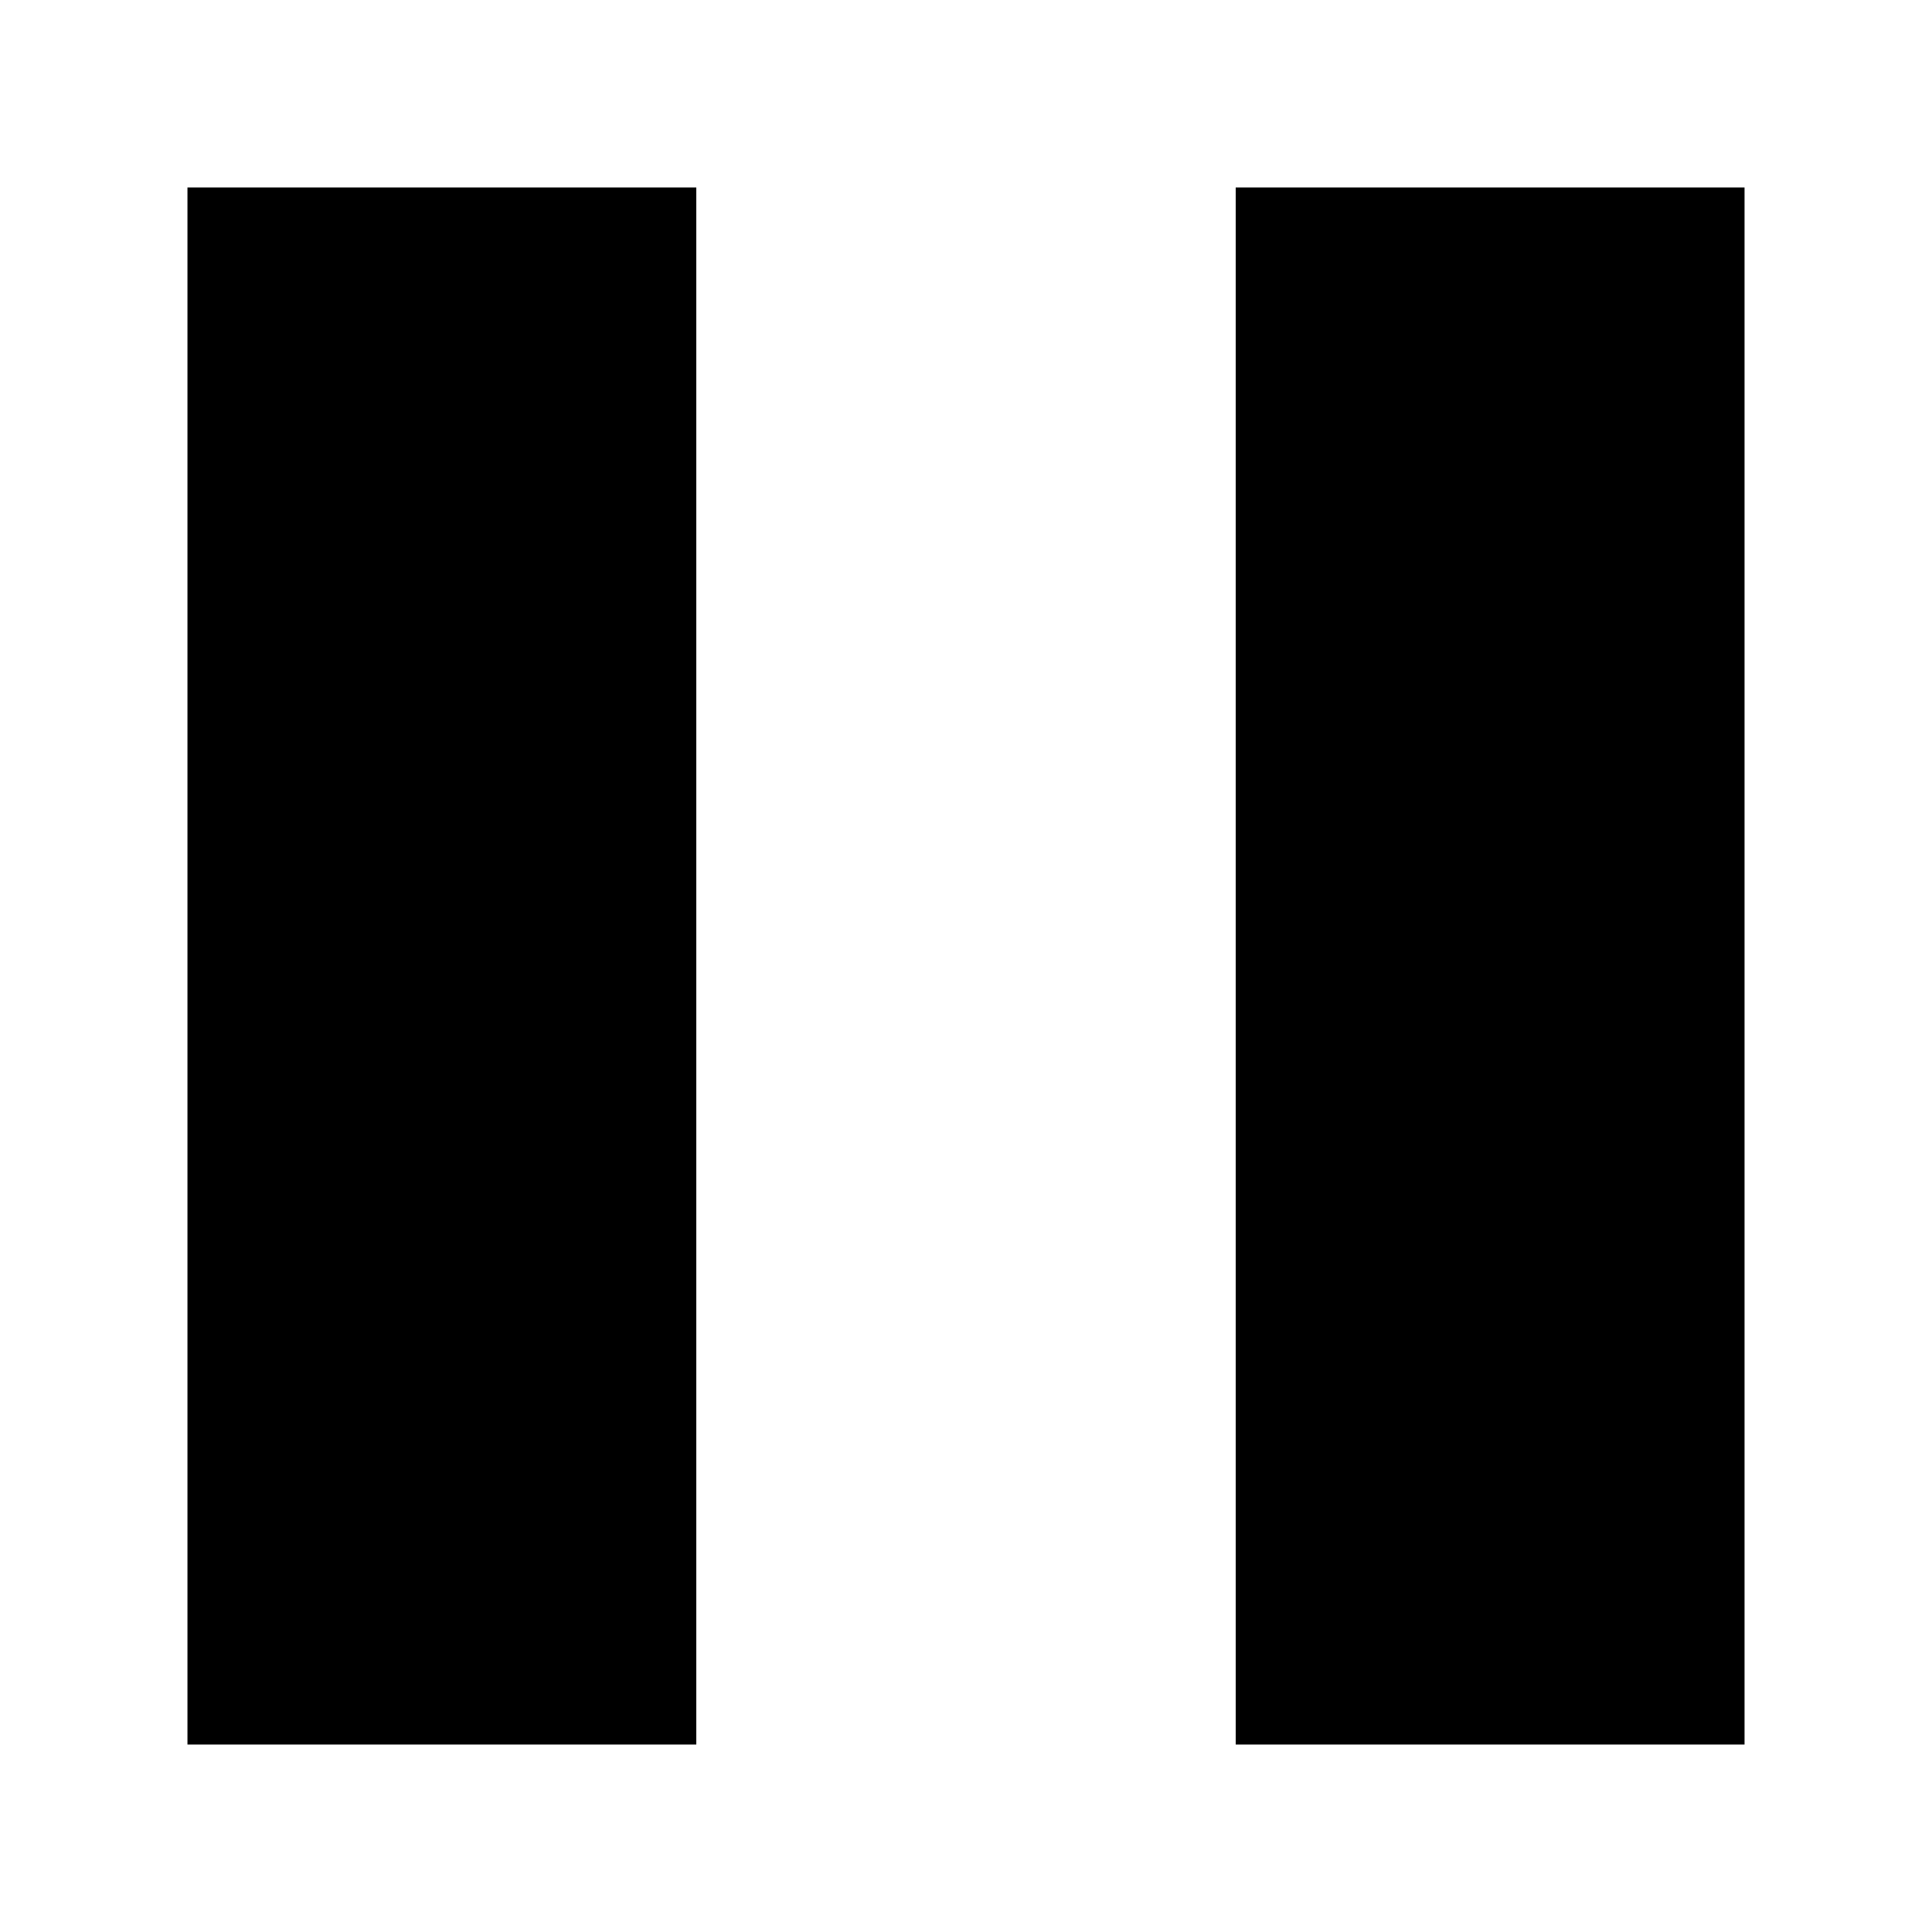
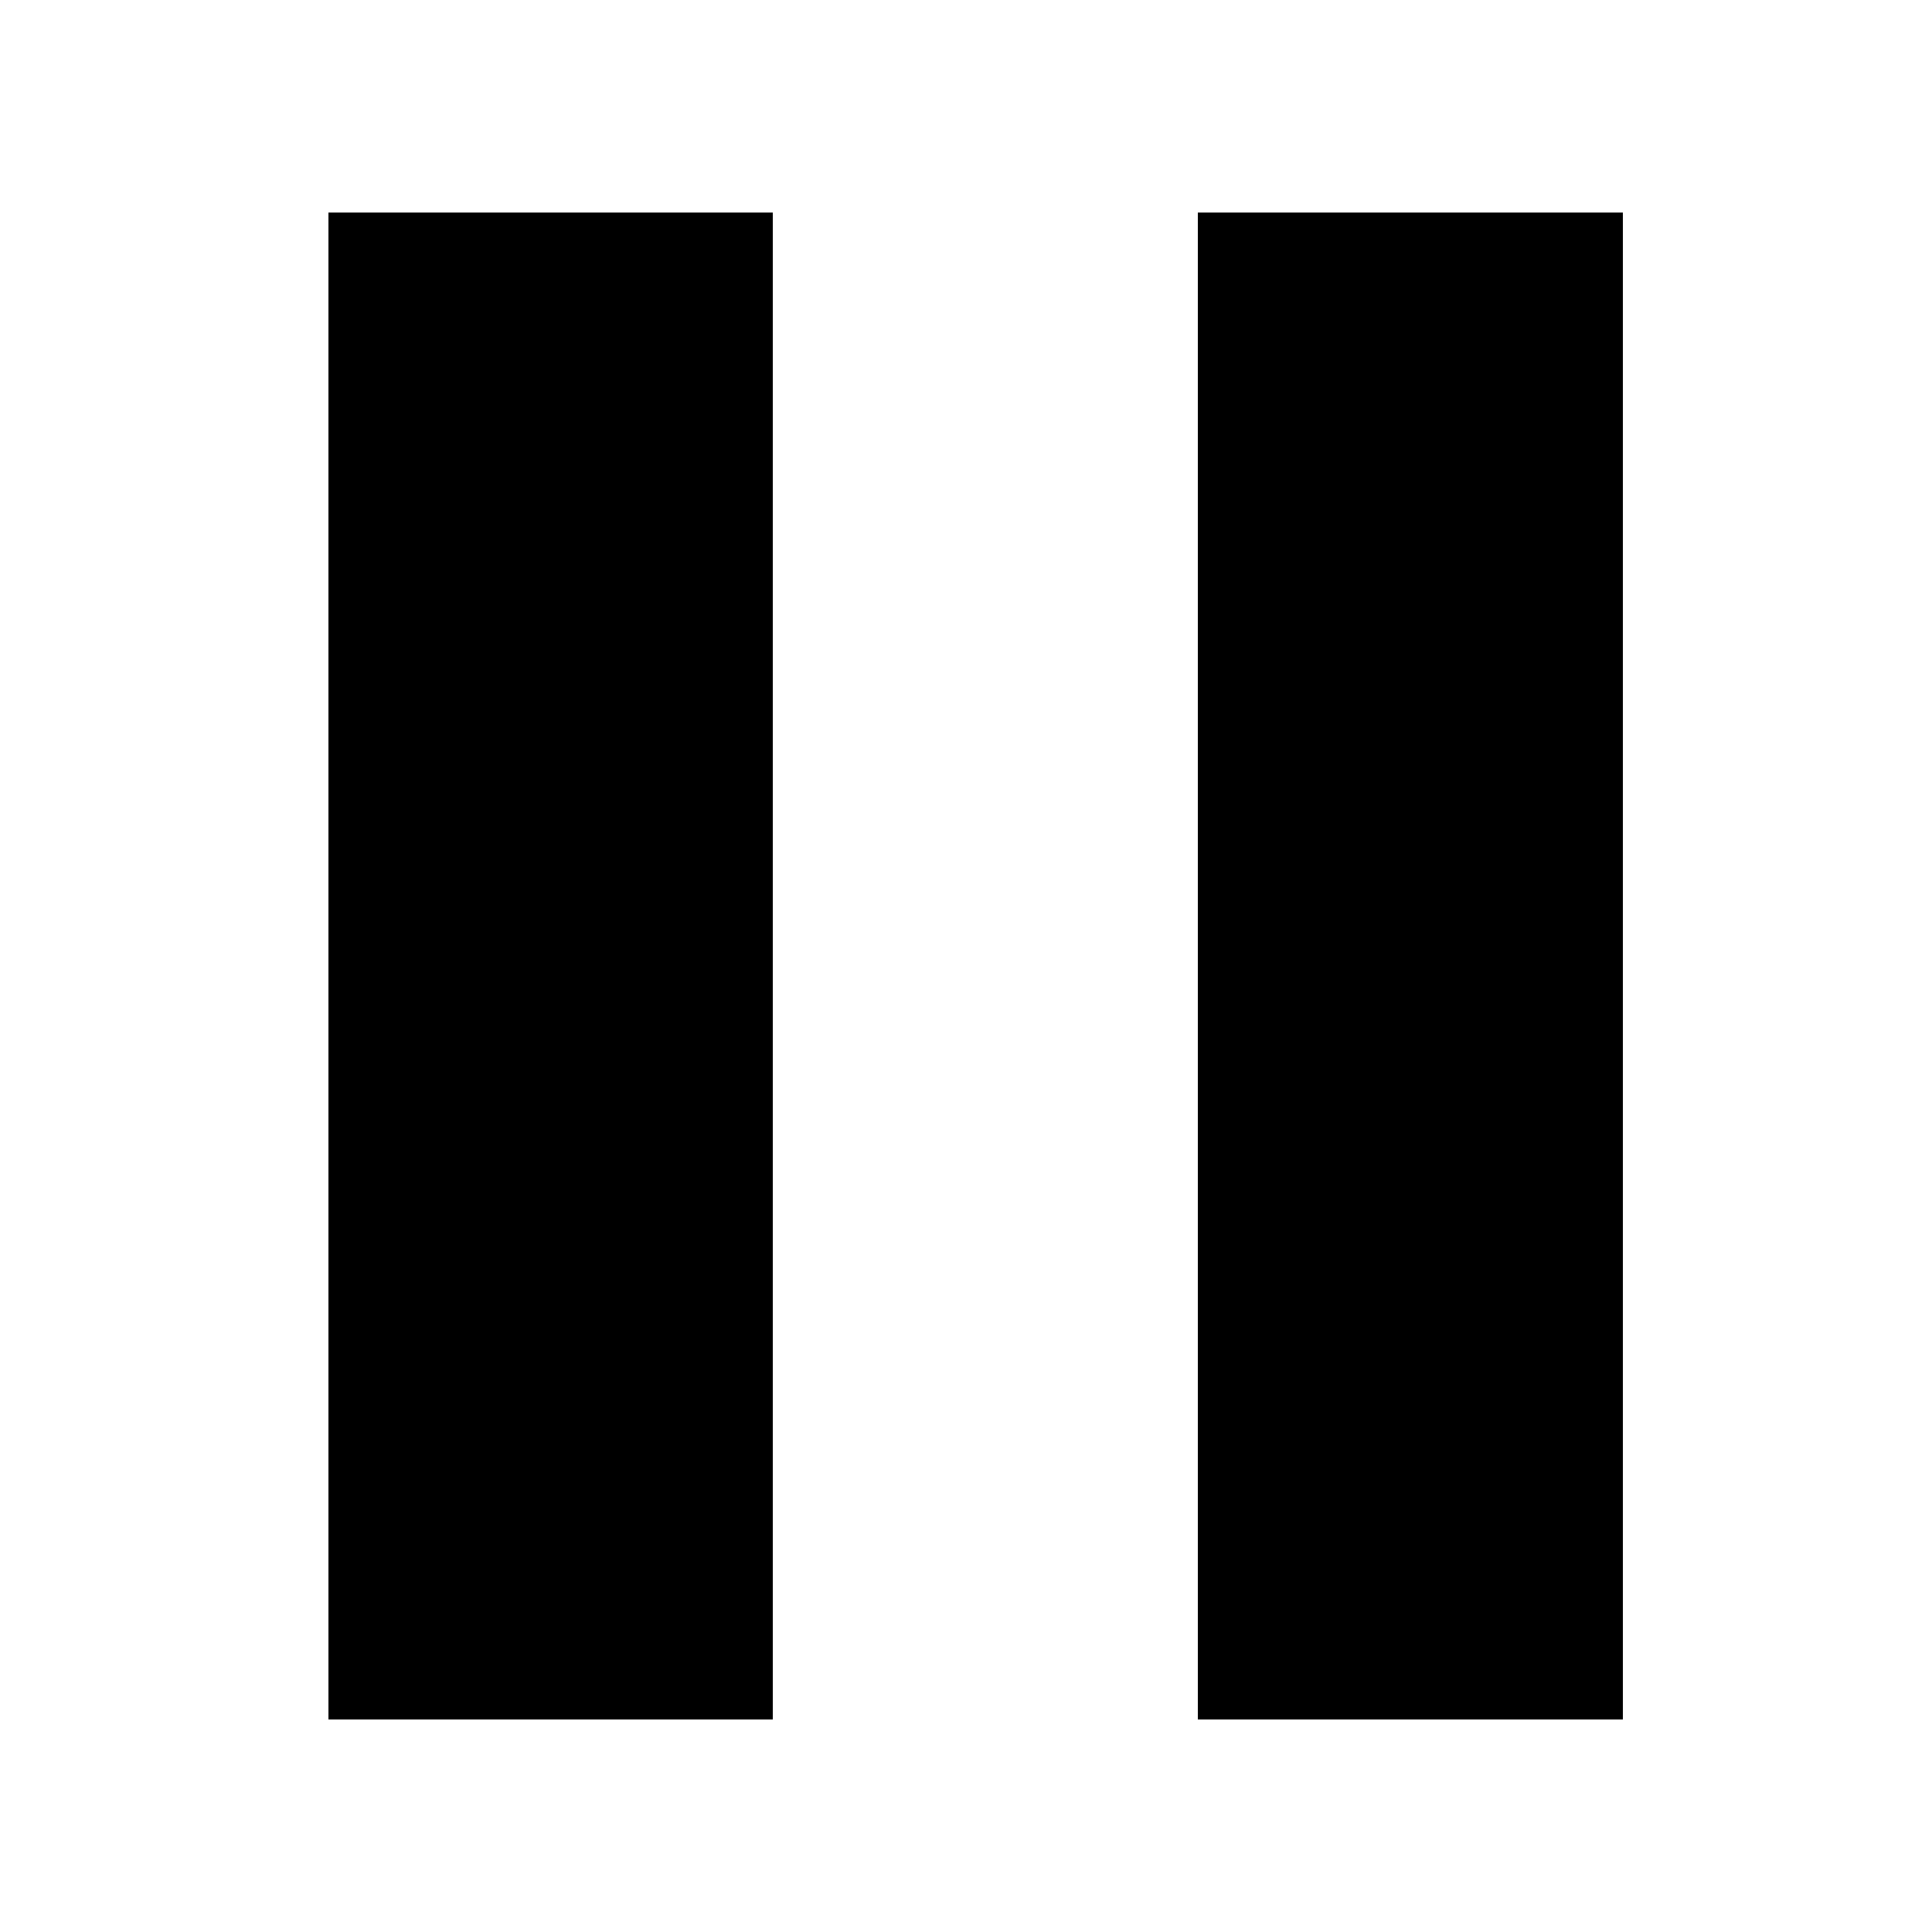
- <svg xmlns="http://www.w3.org/2000/svg" version="1.1" id="Layer_1" x="0px" y="0px" viewBox="0 0 101 101" style="enable-background:new 0 0 101 101;" xml:space="preserve">
-   <rect id="XMLID_14_" x="9.8" y="9.8" width="26.6" height="81.4" />
-   <rect id="XMLID_15_" x="64.6" y="9.8" width="26.6" height="81.4" />
+ <svg xmlns="http://www.w3.org/2000/svg" id="Base" viewBox="0 0 100 100">
+   <defs>
+     <style>
+       .cls-1 {
+         fill: none;
+       }
+     </style>
+   </defs>
+   <g>
+     <rect class="cls-1" x="0.45" y="-0.43" width="100" height="100" />
+     <rect x="17" y="11" width="23" height="78" />
+     <rect x="62" y="11" width="22" height="78" />
+   </g>
</svg>
